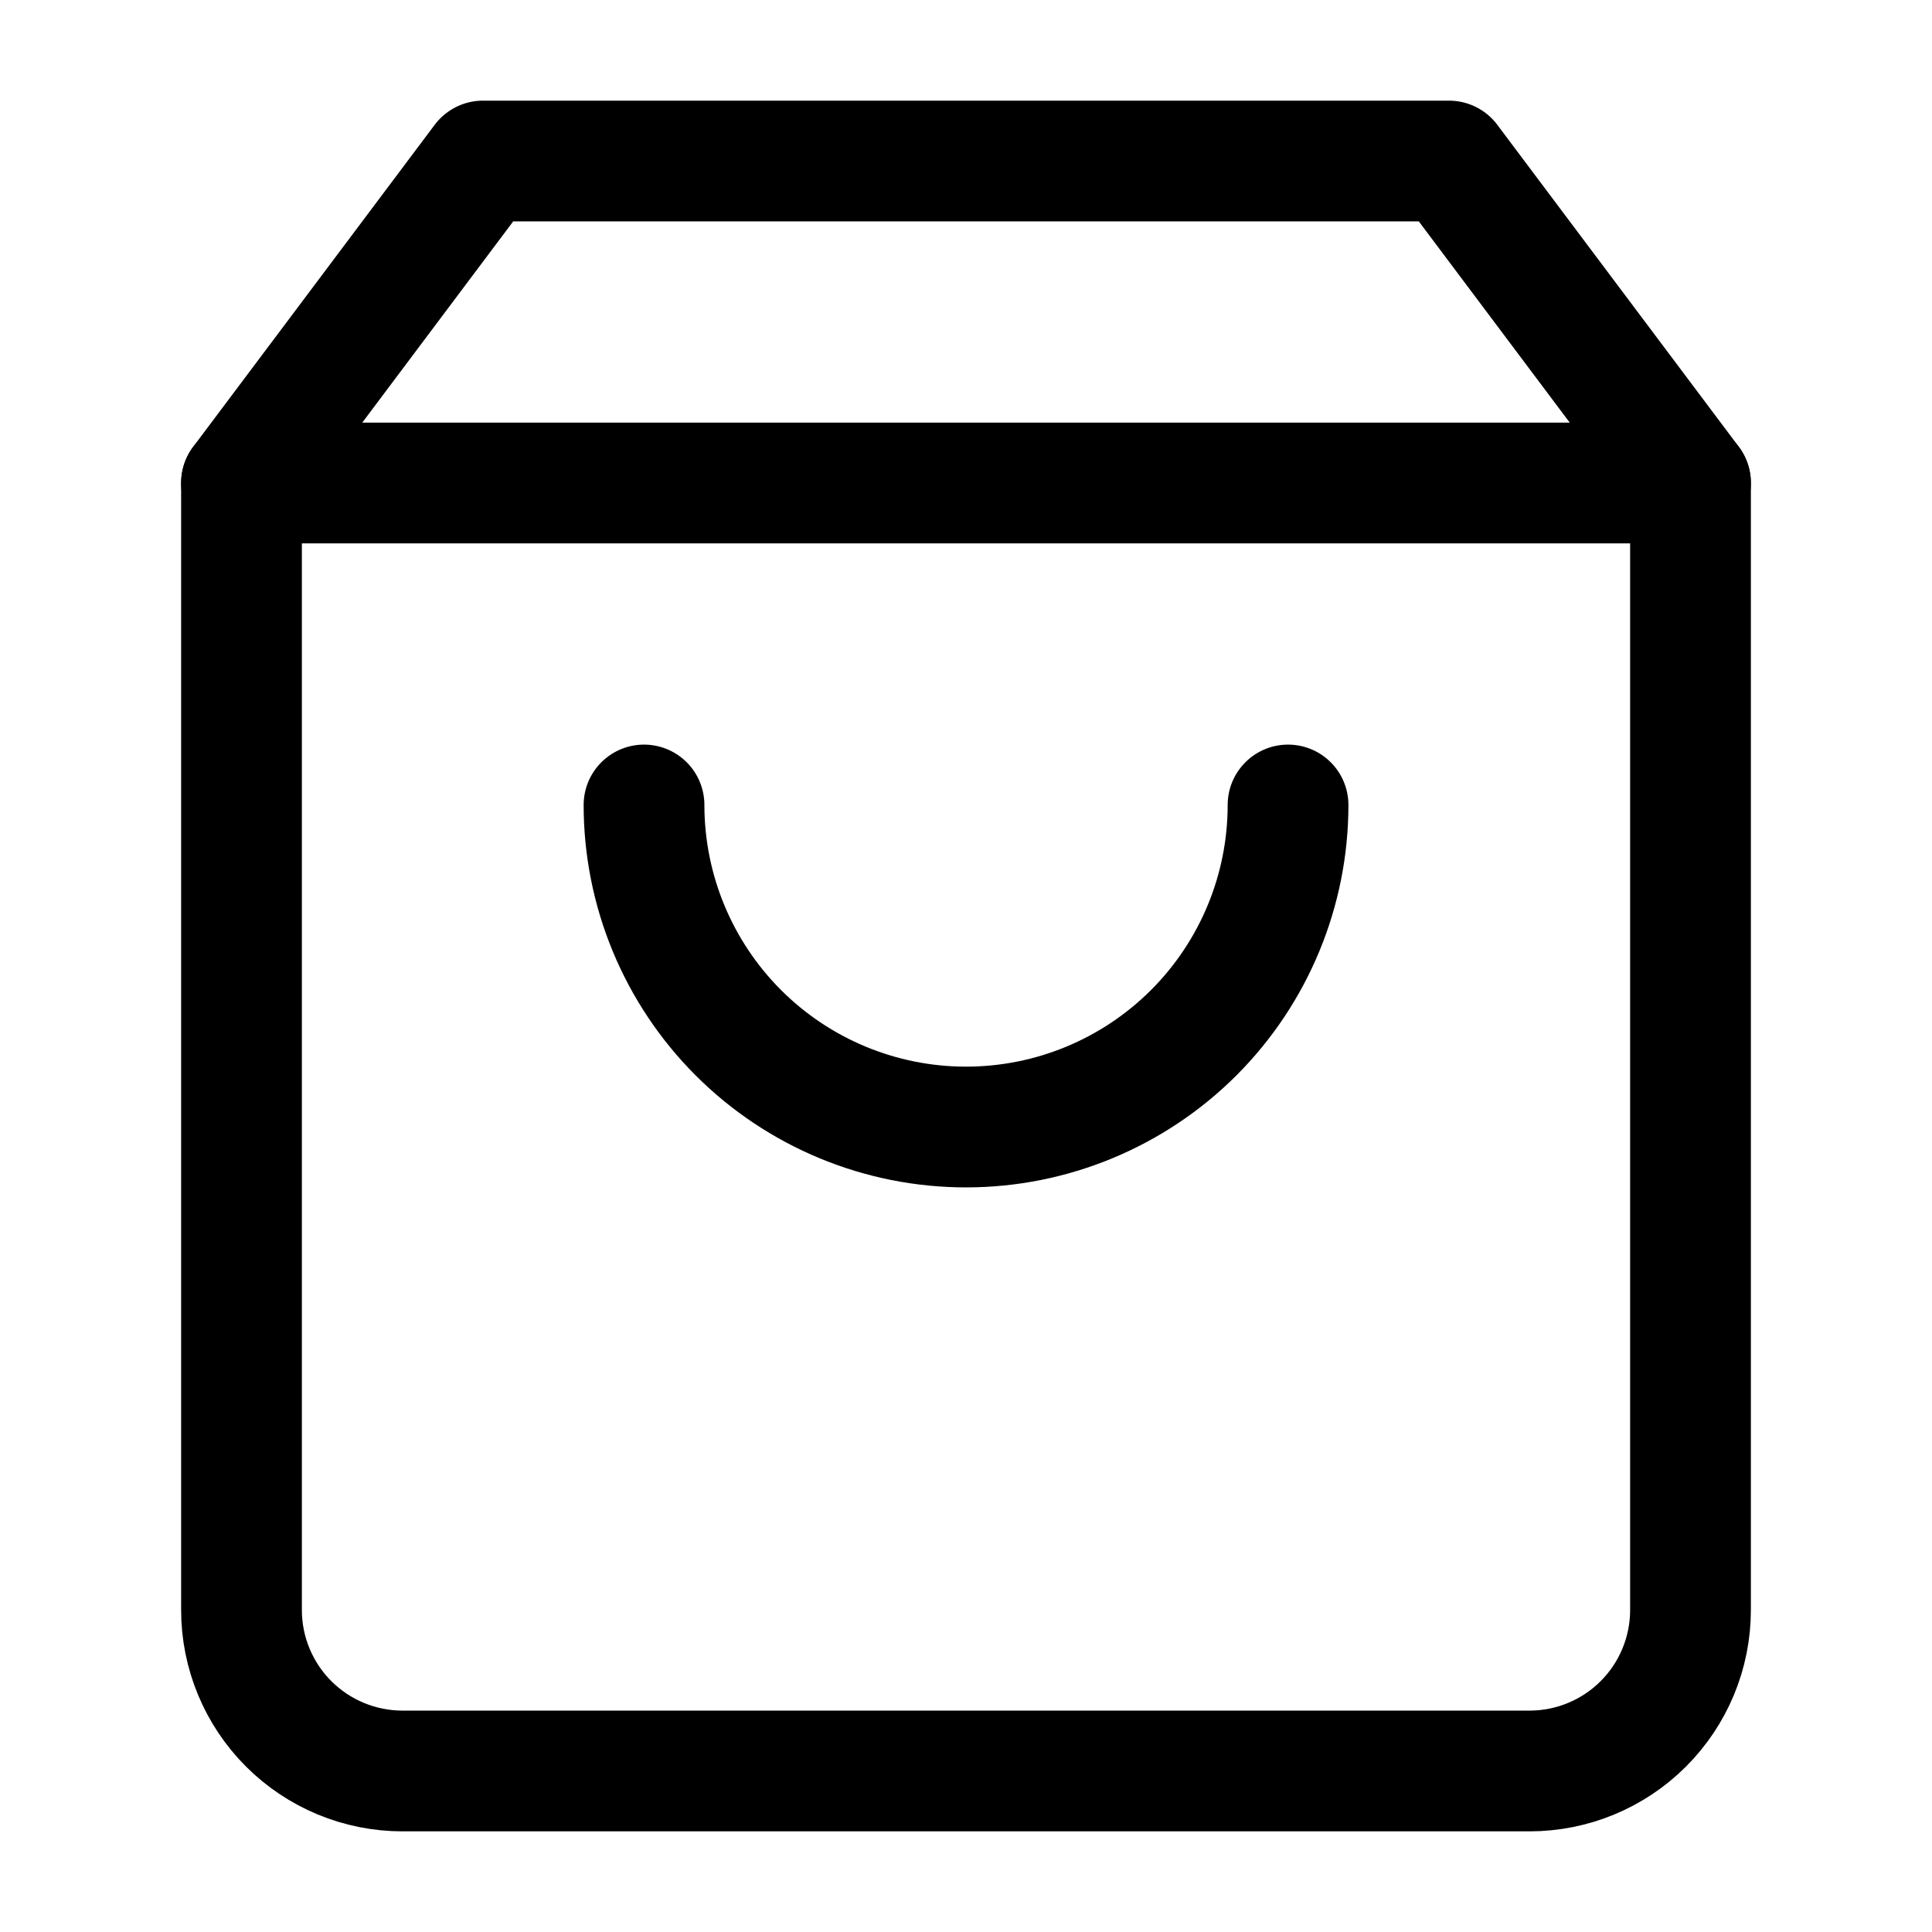
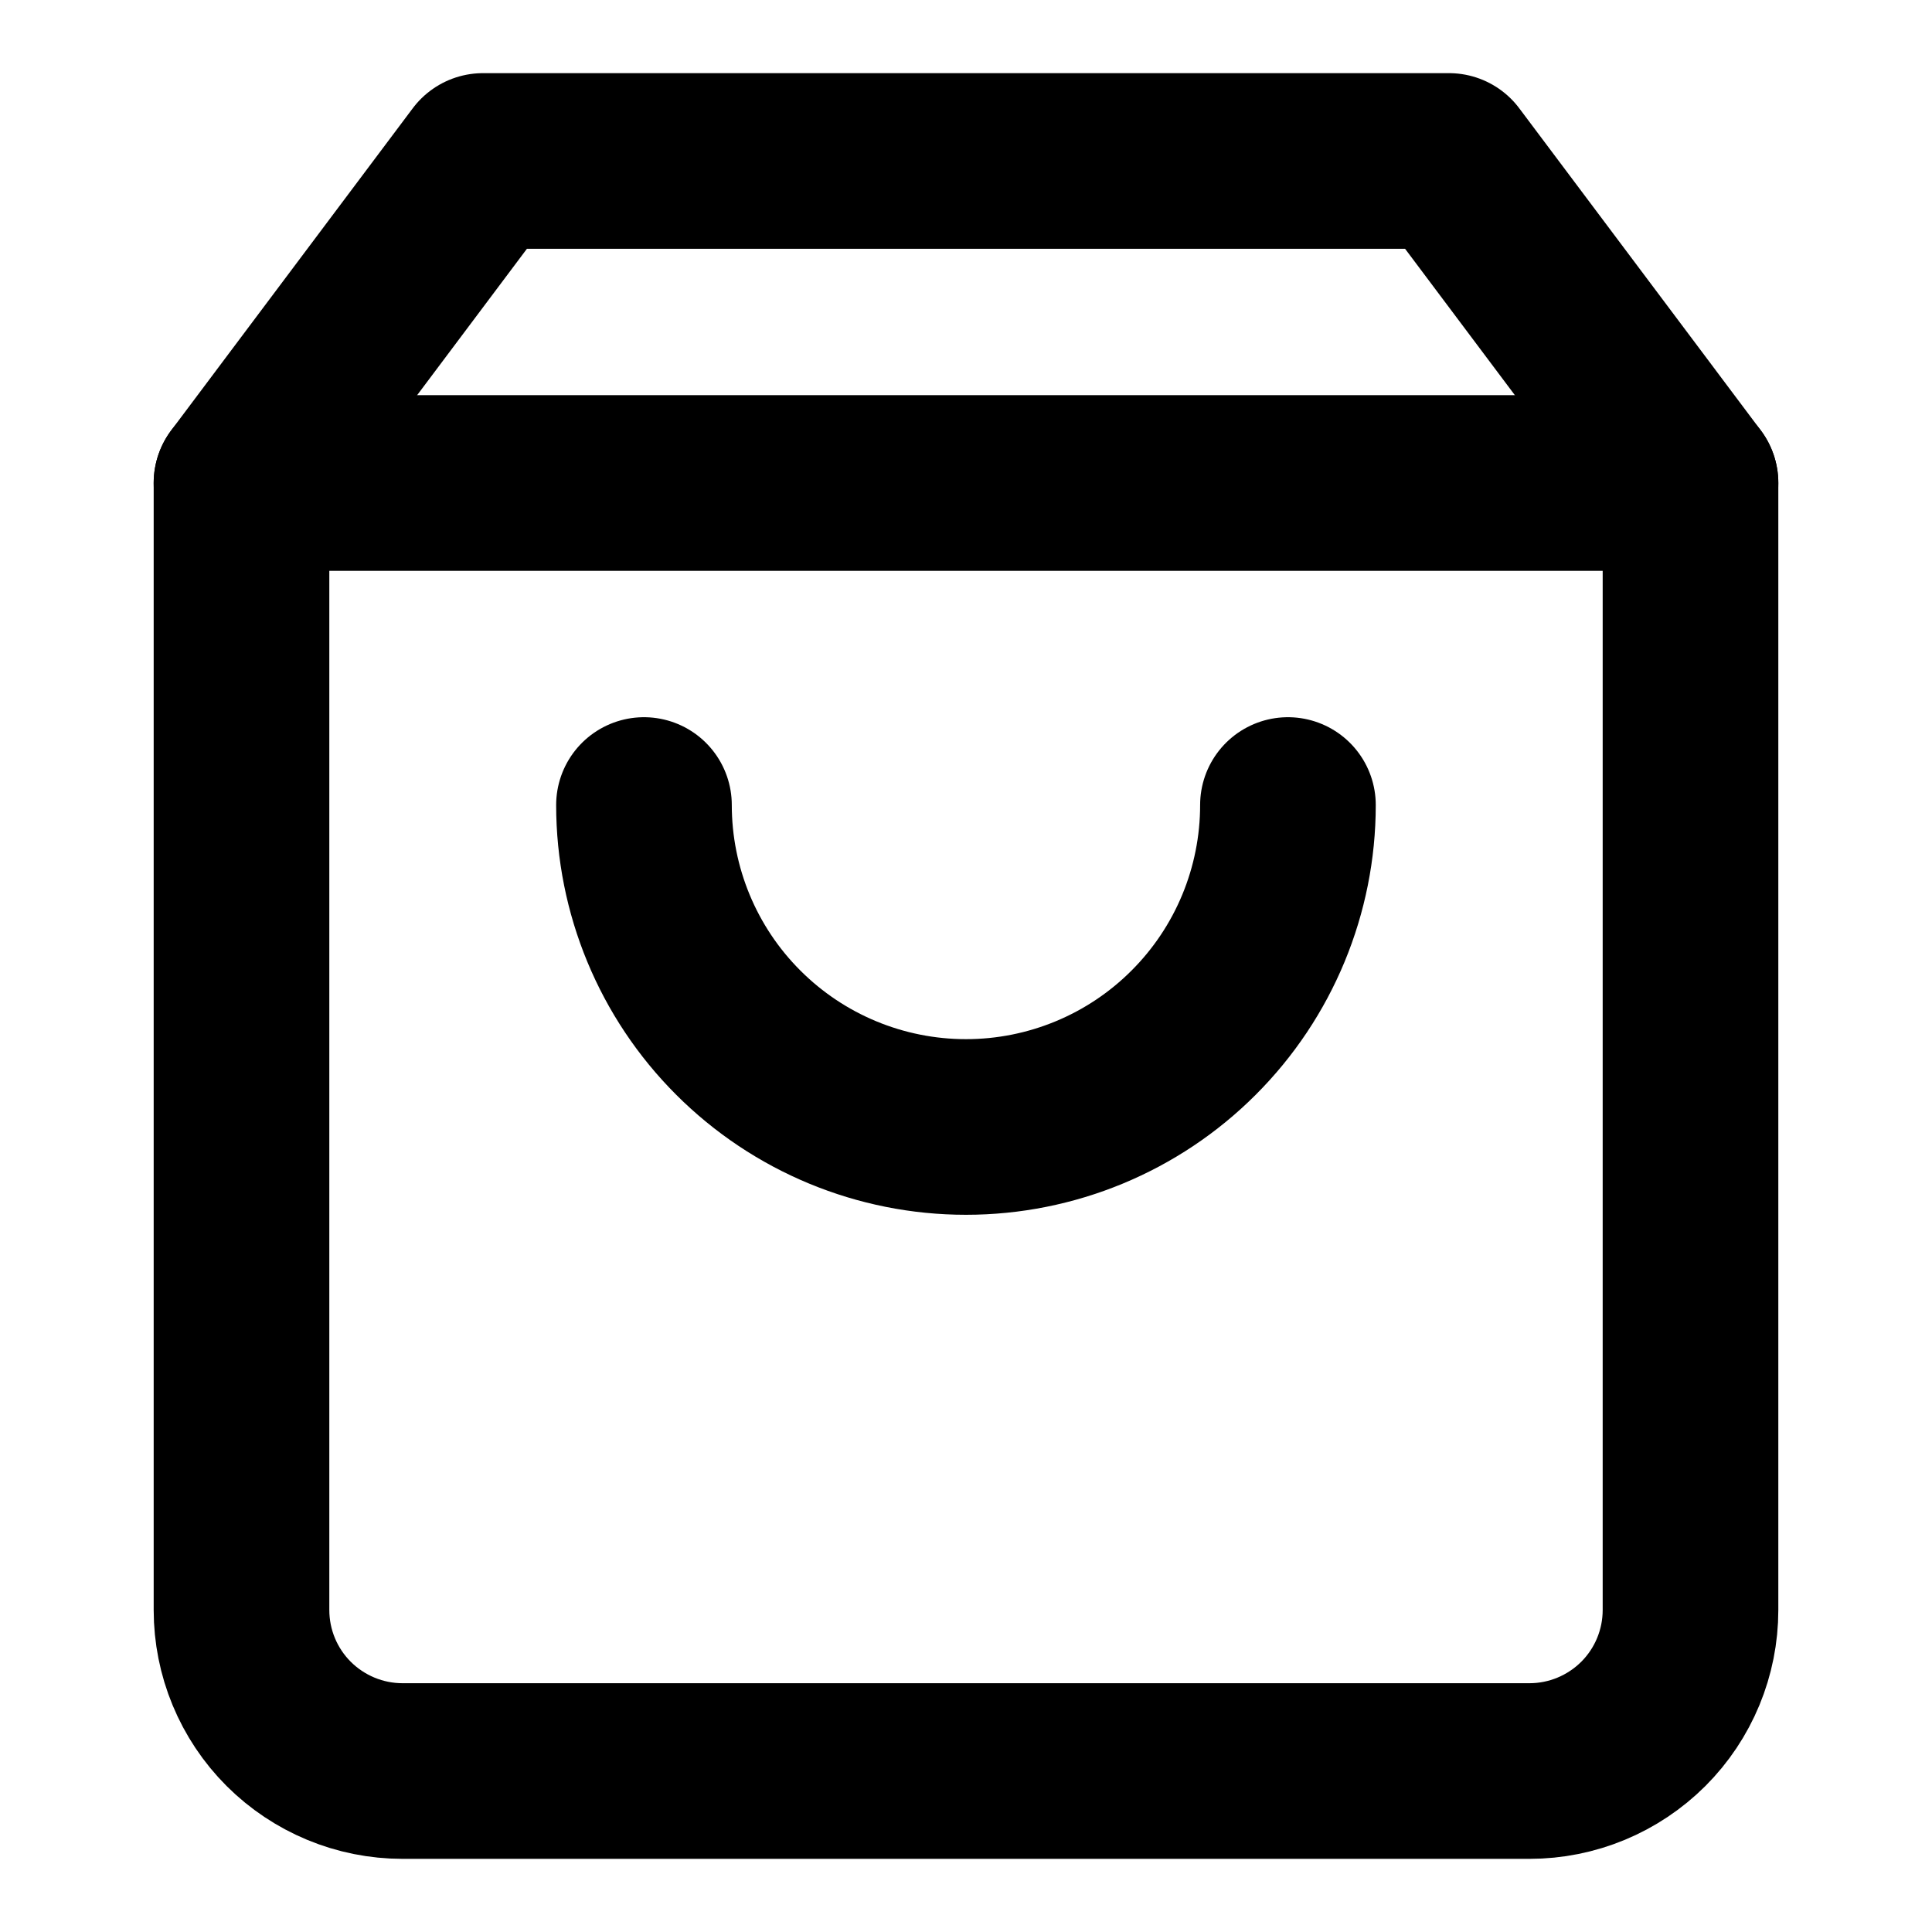
- <svg xmlns="http://www.w3.org/2000/svg" width="32" height="32" viewBox="0 0 32 32" fill="none">
-   <path d="M8 2.667L4 8V26.667C4 27.374 4.281 28.052 4.781 28.552C5.281 29.052 5.959 29.333 6.667 29.333H25.333C26.041 29.333 26.719 29.052 27.219 28.552C27.719 28.052 28 27.374 28 26.667V8L24 2.667H8Z" stroke="black" stroke-width="2" stroke-linecap="round" stroke-linejoin="round" />
-   <path d="M4 8H28" stroke="black" stroke-width="2" stroke-linecap="round" stroke-linejoin="round" />
-   <path d="M21.334 13.333C21.334 14.748 20.772 16.104 19.772 17.105C18.771 18.105 17.415 18.667 16 18.667C14.586 18.667 13.229 18.105 12.229 17.105C11.229 16.104 10.667 14.748 10.667 13.333" stroke="black" stroke-width="2" stroke-linecap="round" stroke-linejoin="round" />
+ <svg xmlns="http://www.w3.org/2000/svg" width="22" height="22" viewBox="0 0 22 22" fill="none">
+   <path d="M5.5 1.833L2.75 5.5V18.333C2.75 18.82 2.943 19.286 3.287 19.63C3.631 19.973 4.097 20.167 4.583 20.167H17.417C17.903 20.167 18.369 19.973 18.713 19.63C19.057 19.286 19.25 18.82 19.25 18.333V5.5L16.5 1.833H5.5Z" stroke="black" stroke-width="2" stroke-linecap="round" stroke-linejoin="round" />
+   <path d="M2.75 5.5H19.25" stroke="black" stroke-width="2" stroke-linecap="round" stroke-linejoin="round" />
+   <path d="M14.666 9.167C14.666 10.139 14.28 11.072 13.592 11.759C12.905 12.447 11.972 12.833 11 12.833C10.027 12.833 9.095 12.447 8.407 11.759C7.719 11.072 7.333 10.139 7.333 9.167" stroke="black" stroke-width="2" stroke-linecap="round" stroke-linejoin="round" />
</svg>
